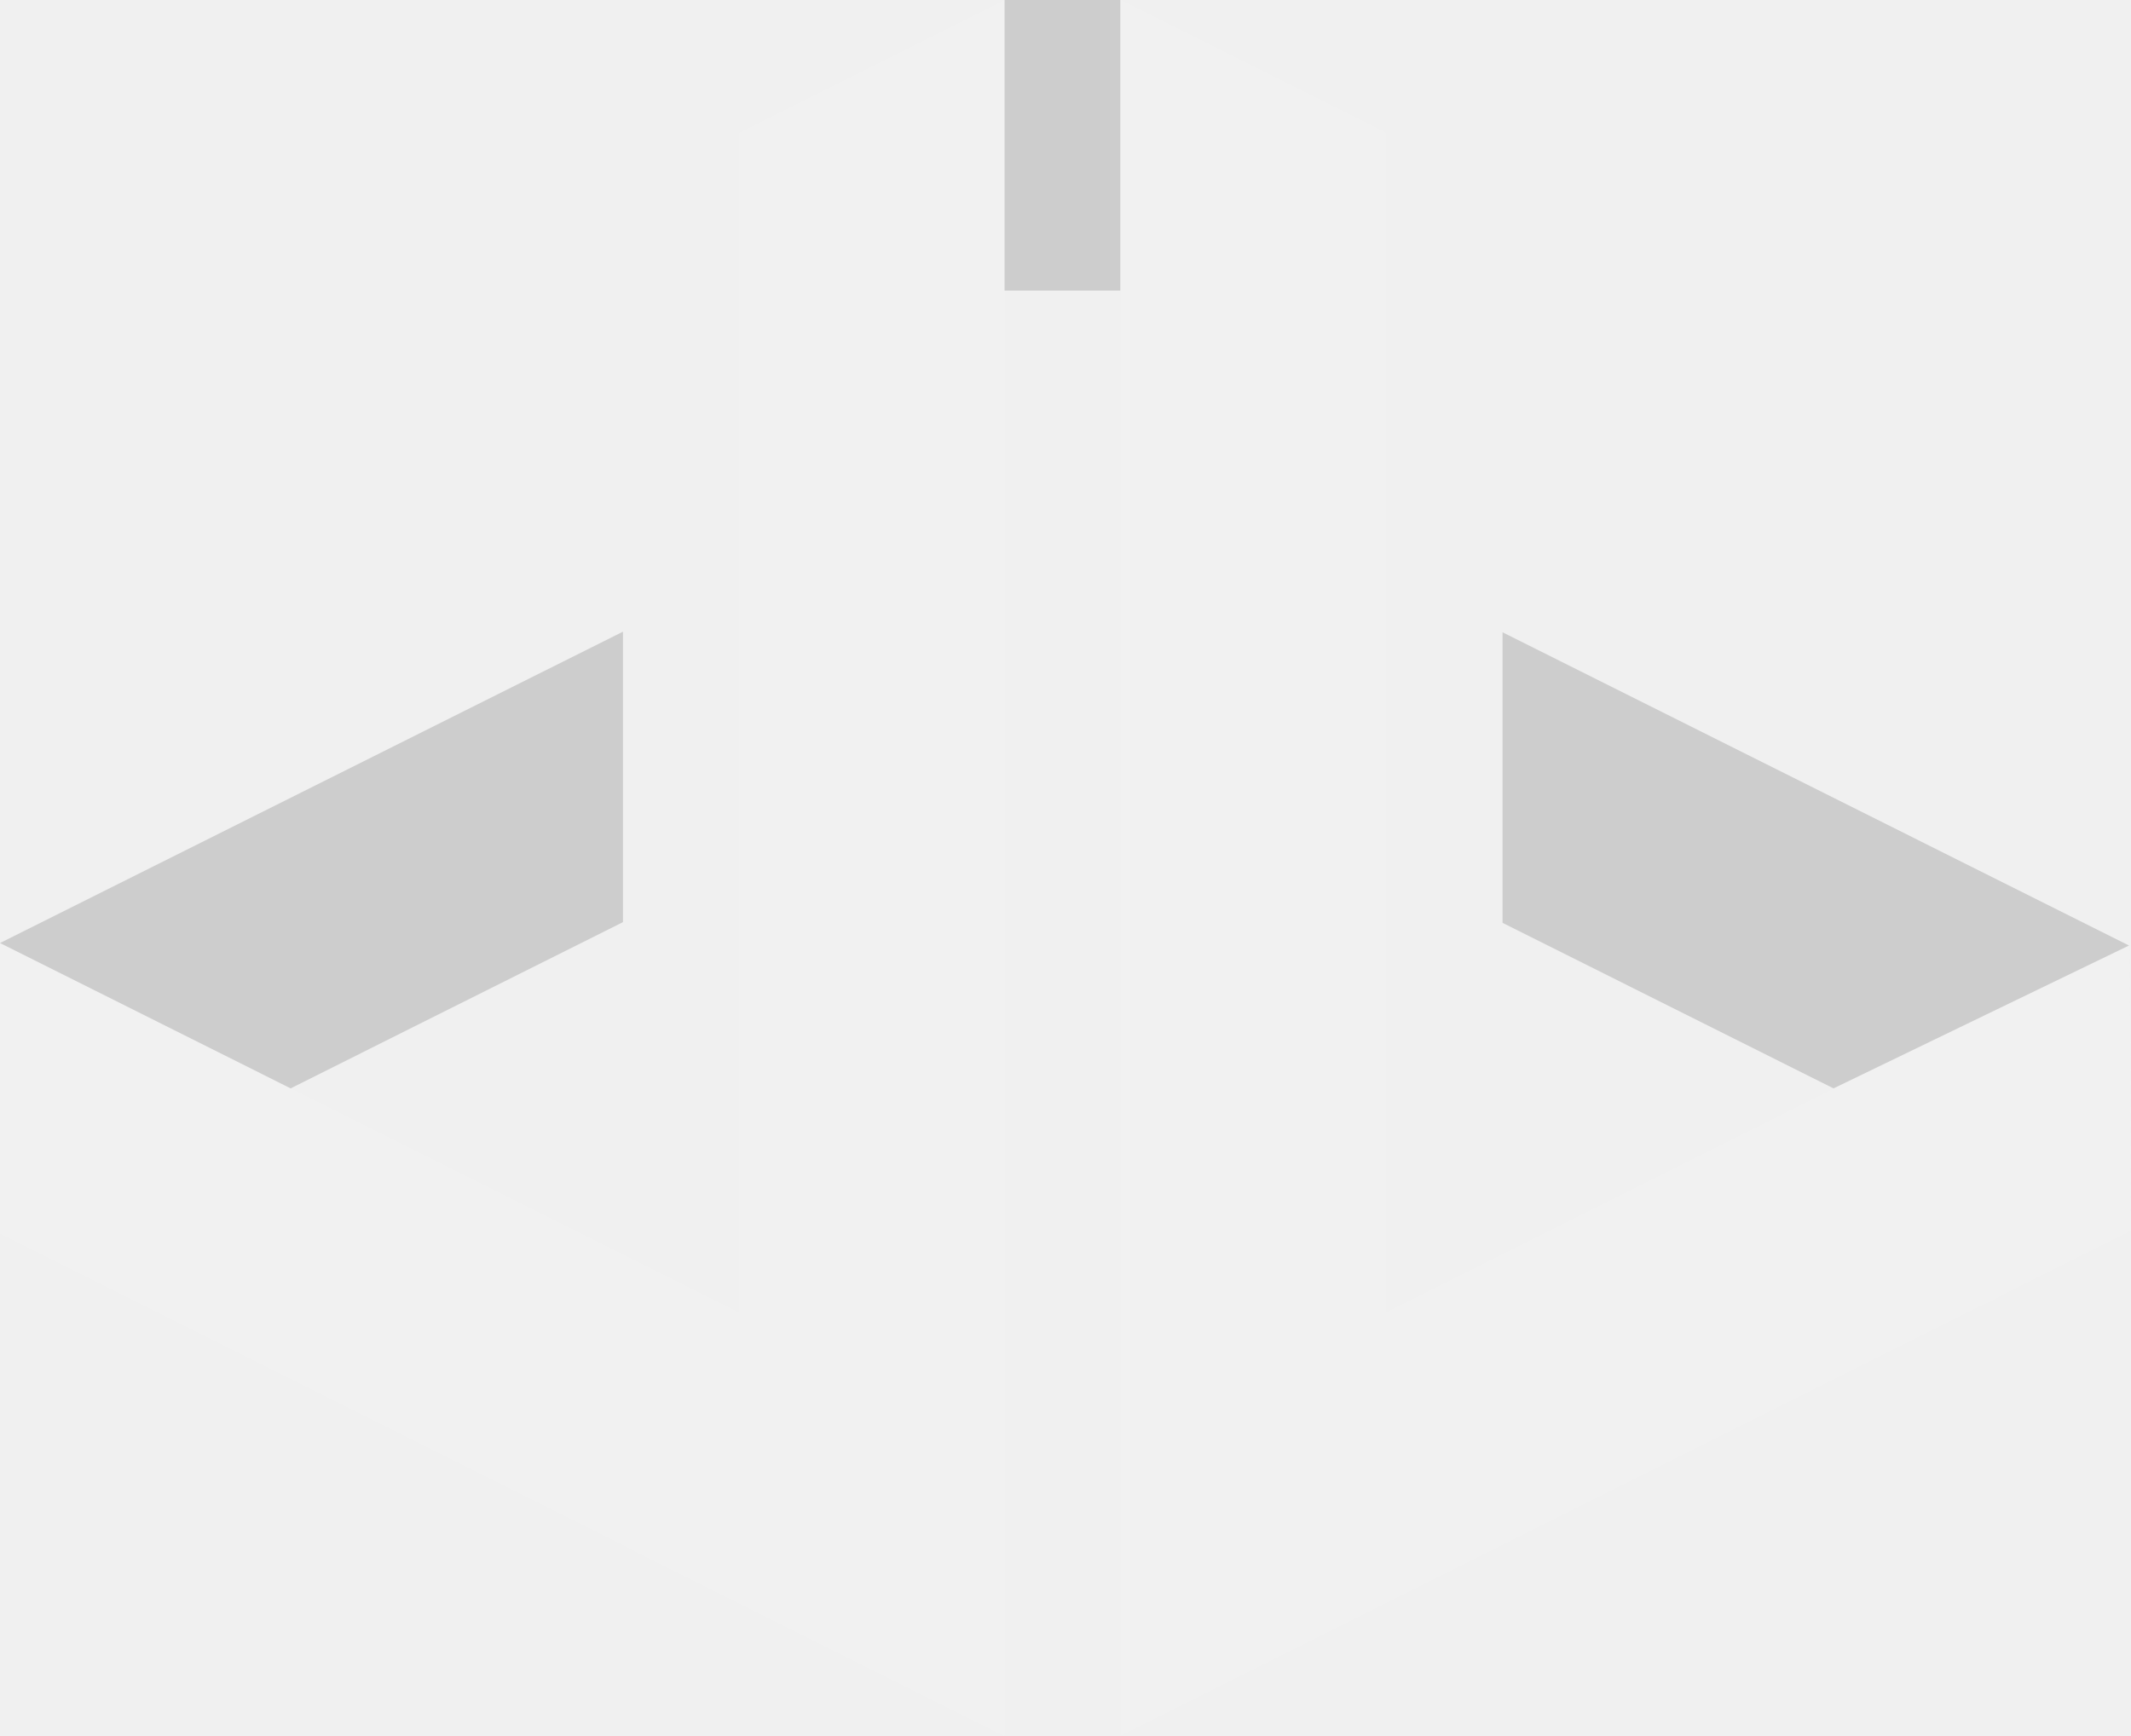
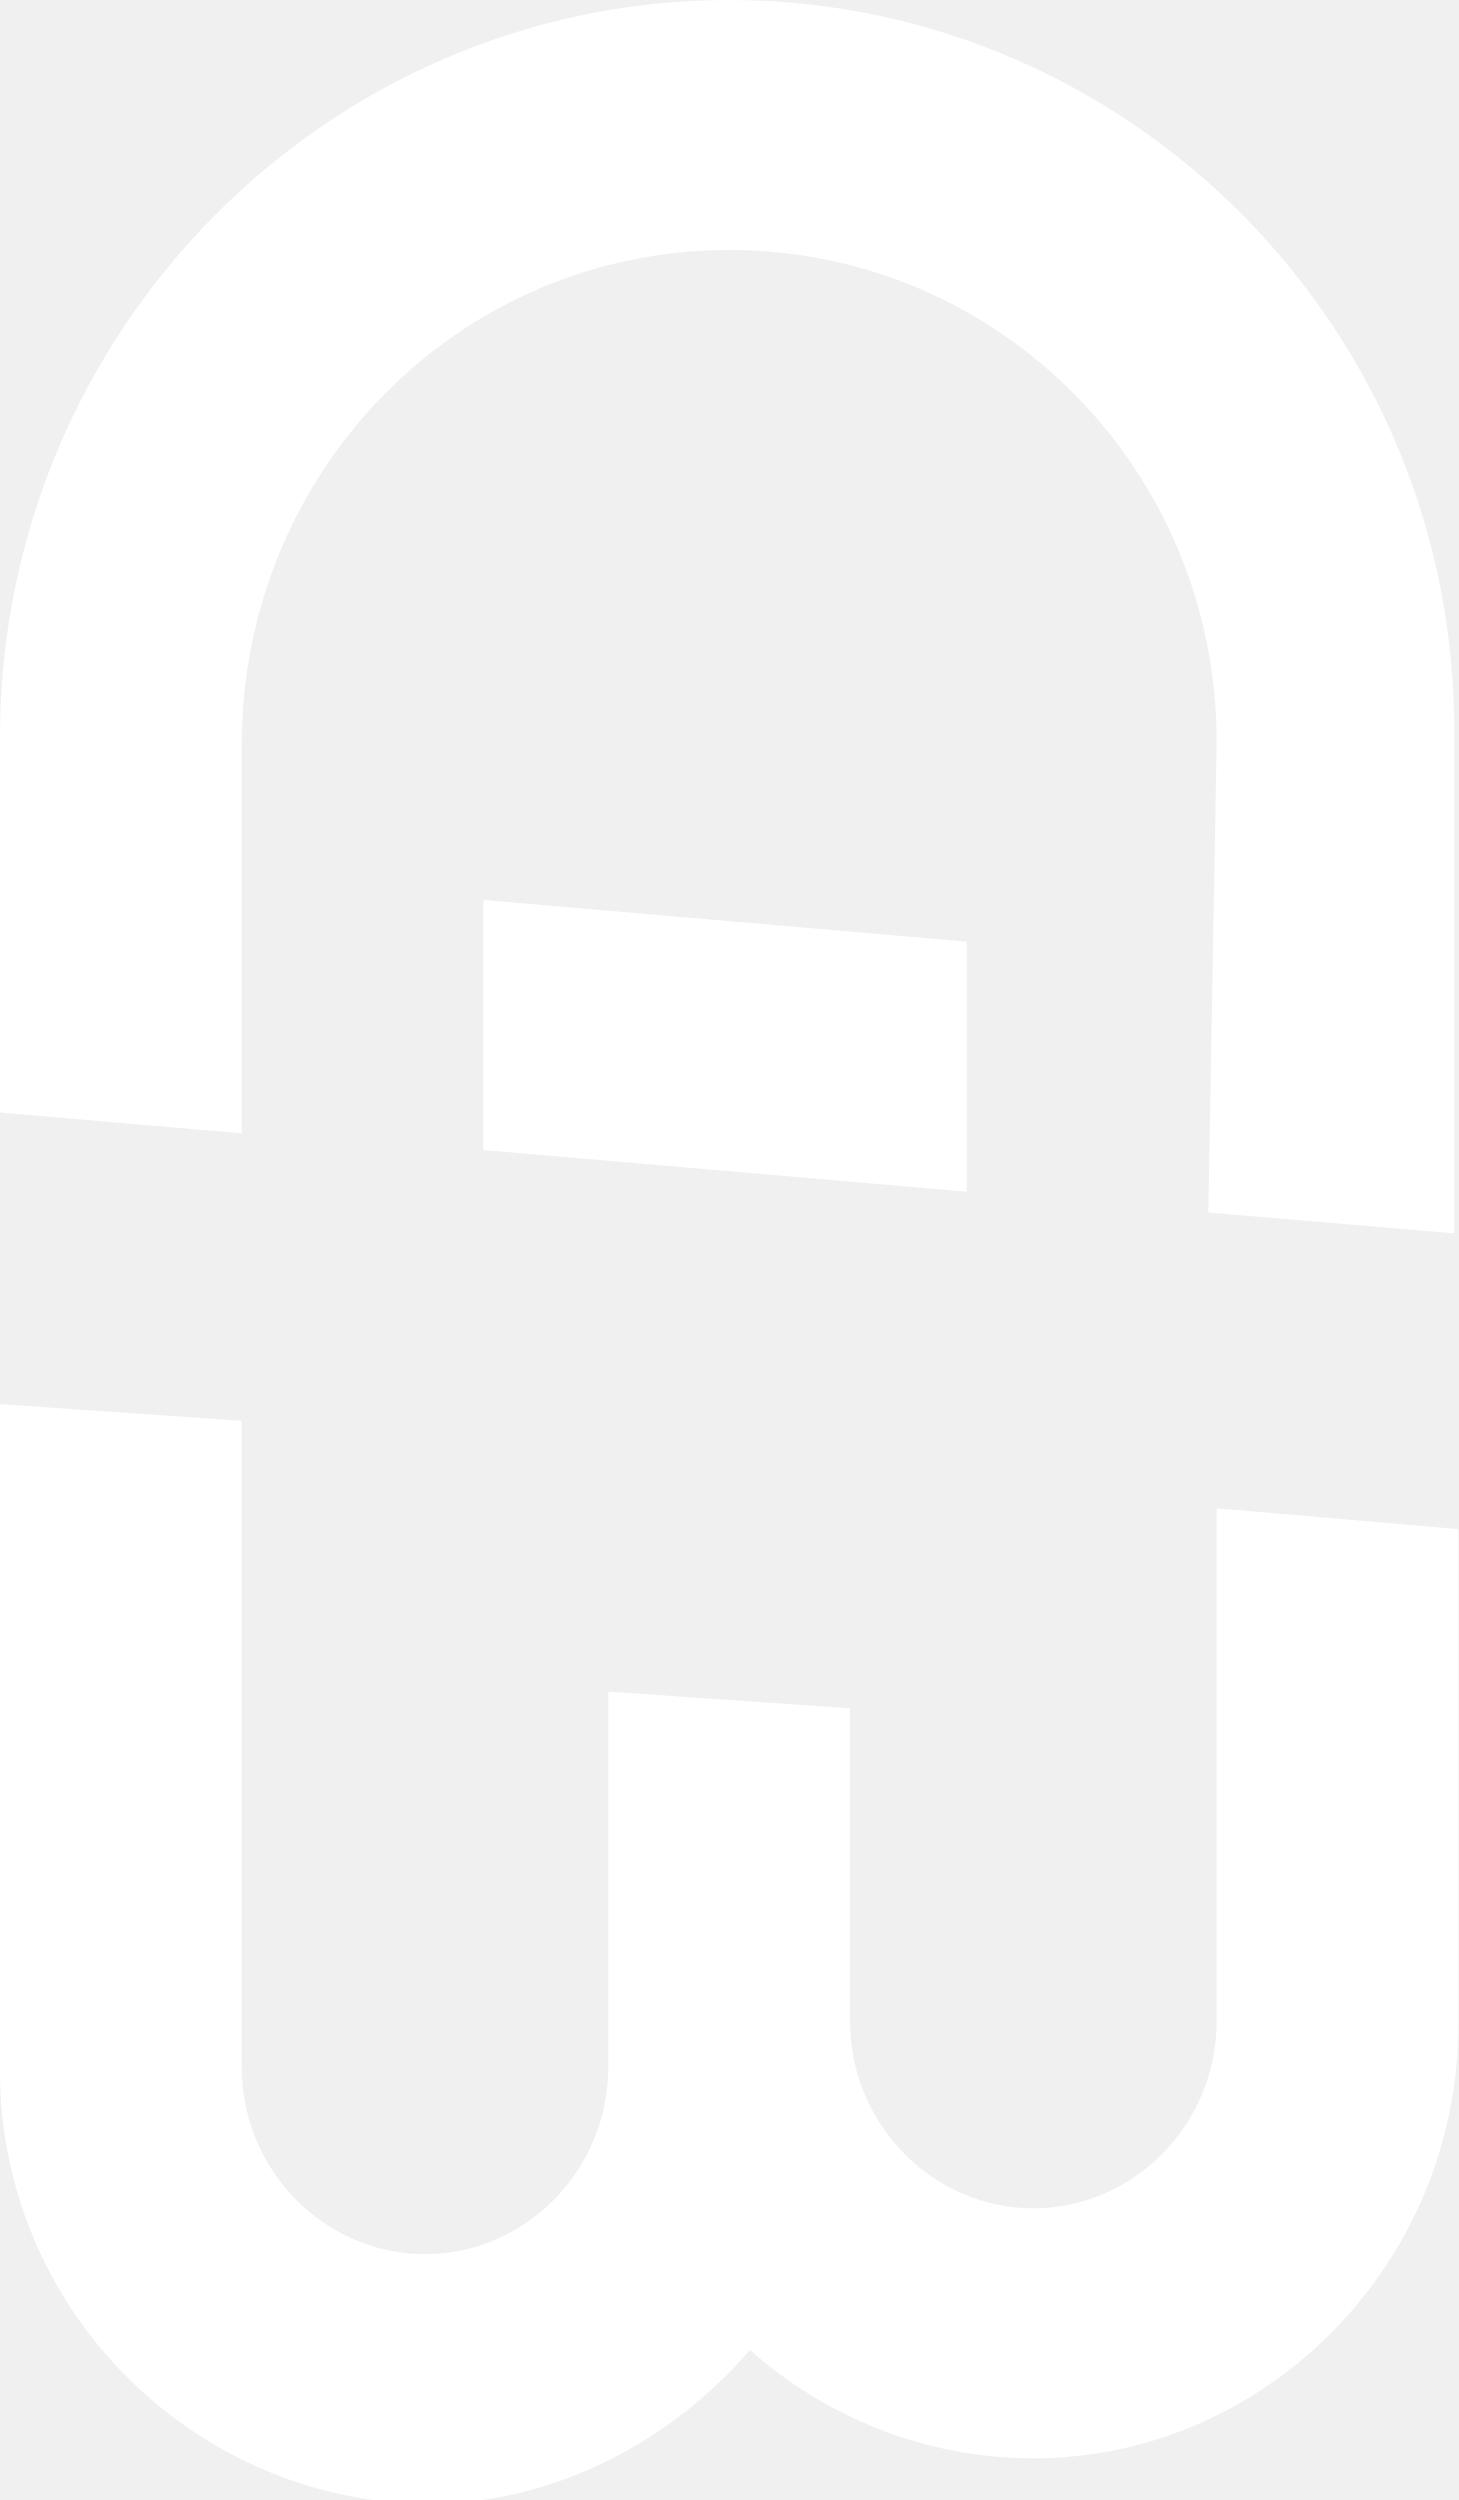
- <svg xmlns="http://www.w3.org/2000/svg" viewBox="0 0 171.21 139.48">
-   <defs>
-     <style>.cls-1{fill:#f1f1f1;}.cls-2{opacity:0.15;}</style>
-   </defs>
-   <g id="Capa_2" data-name="Capa 2">
-     <g id="Capa_1-2" data-name="Capa 1">
-       <polygon class="cls-1" points="171.21 98.89 171.11 75.98 120.72 50.81 120.72 74.16 147.37 87.46 111.35 105.47 111.35 10.67 90.01 0 80.71 0 59.37 10.67 59.37 105.47 23.35 87.46 50.05 74.1 50.05 50.76 0 75.78 0 99.13 80.71 139.48 80.71 23.34 90.01 23.34 90.01 139.48 171.21 98.89" />
-       <polygon class="cls-2" points="23.35 87.46 50.05 74.1 50.05 50.76 0 75.78 23.35 87.46" />
-       <polygon class="cls-2" points="147.31 87.46 120.72 74.16 120.72 50.81 171.05 75.98 147.31 87.46" />
-       <rect class="cls-2" x="80.71" width="9.3" height="23.35" />
-     </g>
-   </g>
+ <svg xmlns="http://www.w3.org/2000/svg" version="1.1" id="Capa_1" x="0px" y="0px" viewBox="0 0 35 60" style="enable-background:new 0 0 35 60;" xml:space="preserve">
+   <style type="text/css">
+ 	.st0{fill:#FFFFFF;}
+ </style>
+   <path class="st0" d="M0,33.7l5.8,0.4v15.5c0,2.5,2,4.5,4.4,4.5s4.4-2,4.4-4.5v-9l5.8,0.4v7.5c0,2.5,2,4.5,4.4,4.5s4.4-2,4.4-4.5  V36.2l5.8,0.5v11.9C35,54.3,30.4,59,24.8,59c-2.6,0-5-1-6.8-2.6c-1.9,2.2-4.7,3.7-7.8,3.7C4.6,60,0,55.4,0,49.7V33.7z M0,26.7  l5.8,0.5v-9.3C5.8,11.3,11,6,17.5,6s11.7,5.3,11.7,11.8L29,29.1l5.9,0.5V17.7C35,7.9,27.1,0,17.5,0S0,7.9,0,17.7L0,26.7z M35,48.6   M11.6,27.6l11.6,1v-6l-11.6-1V27.6z" />
</svg>
